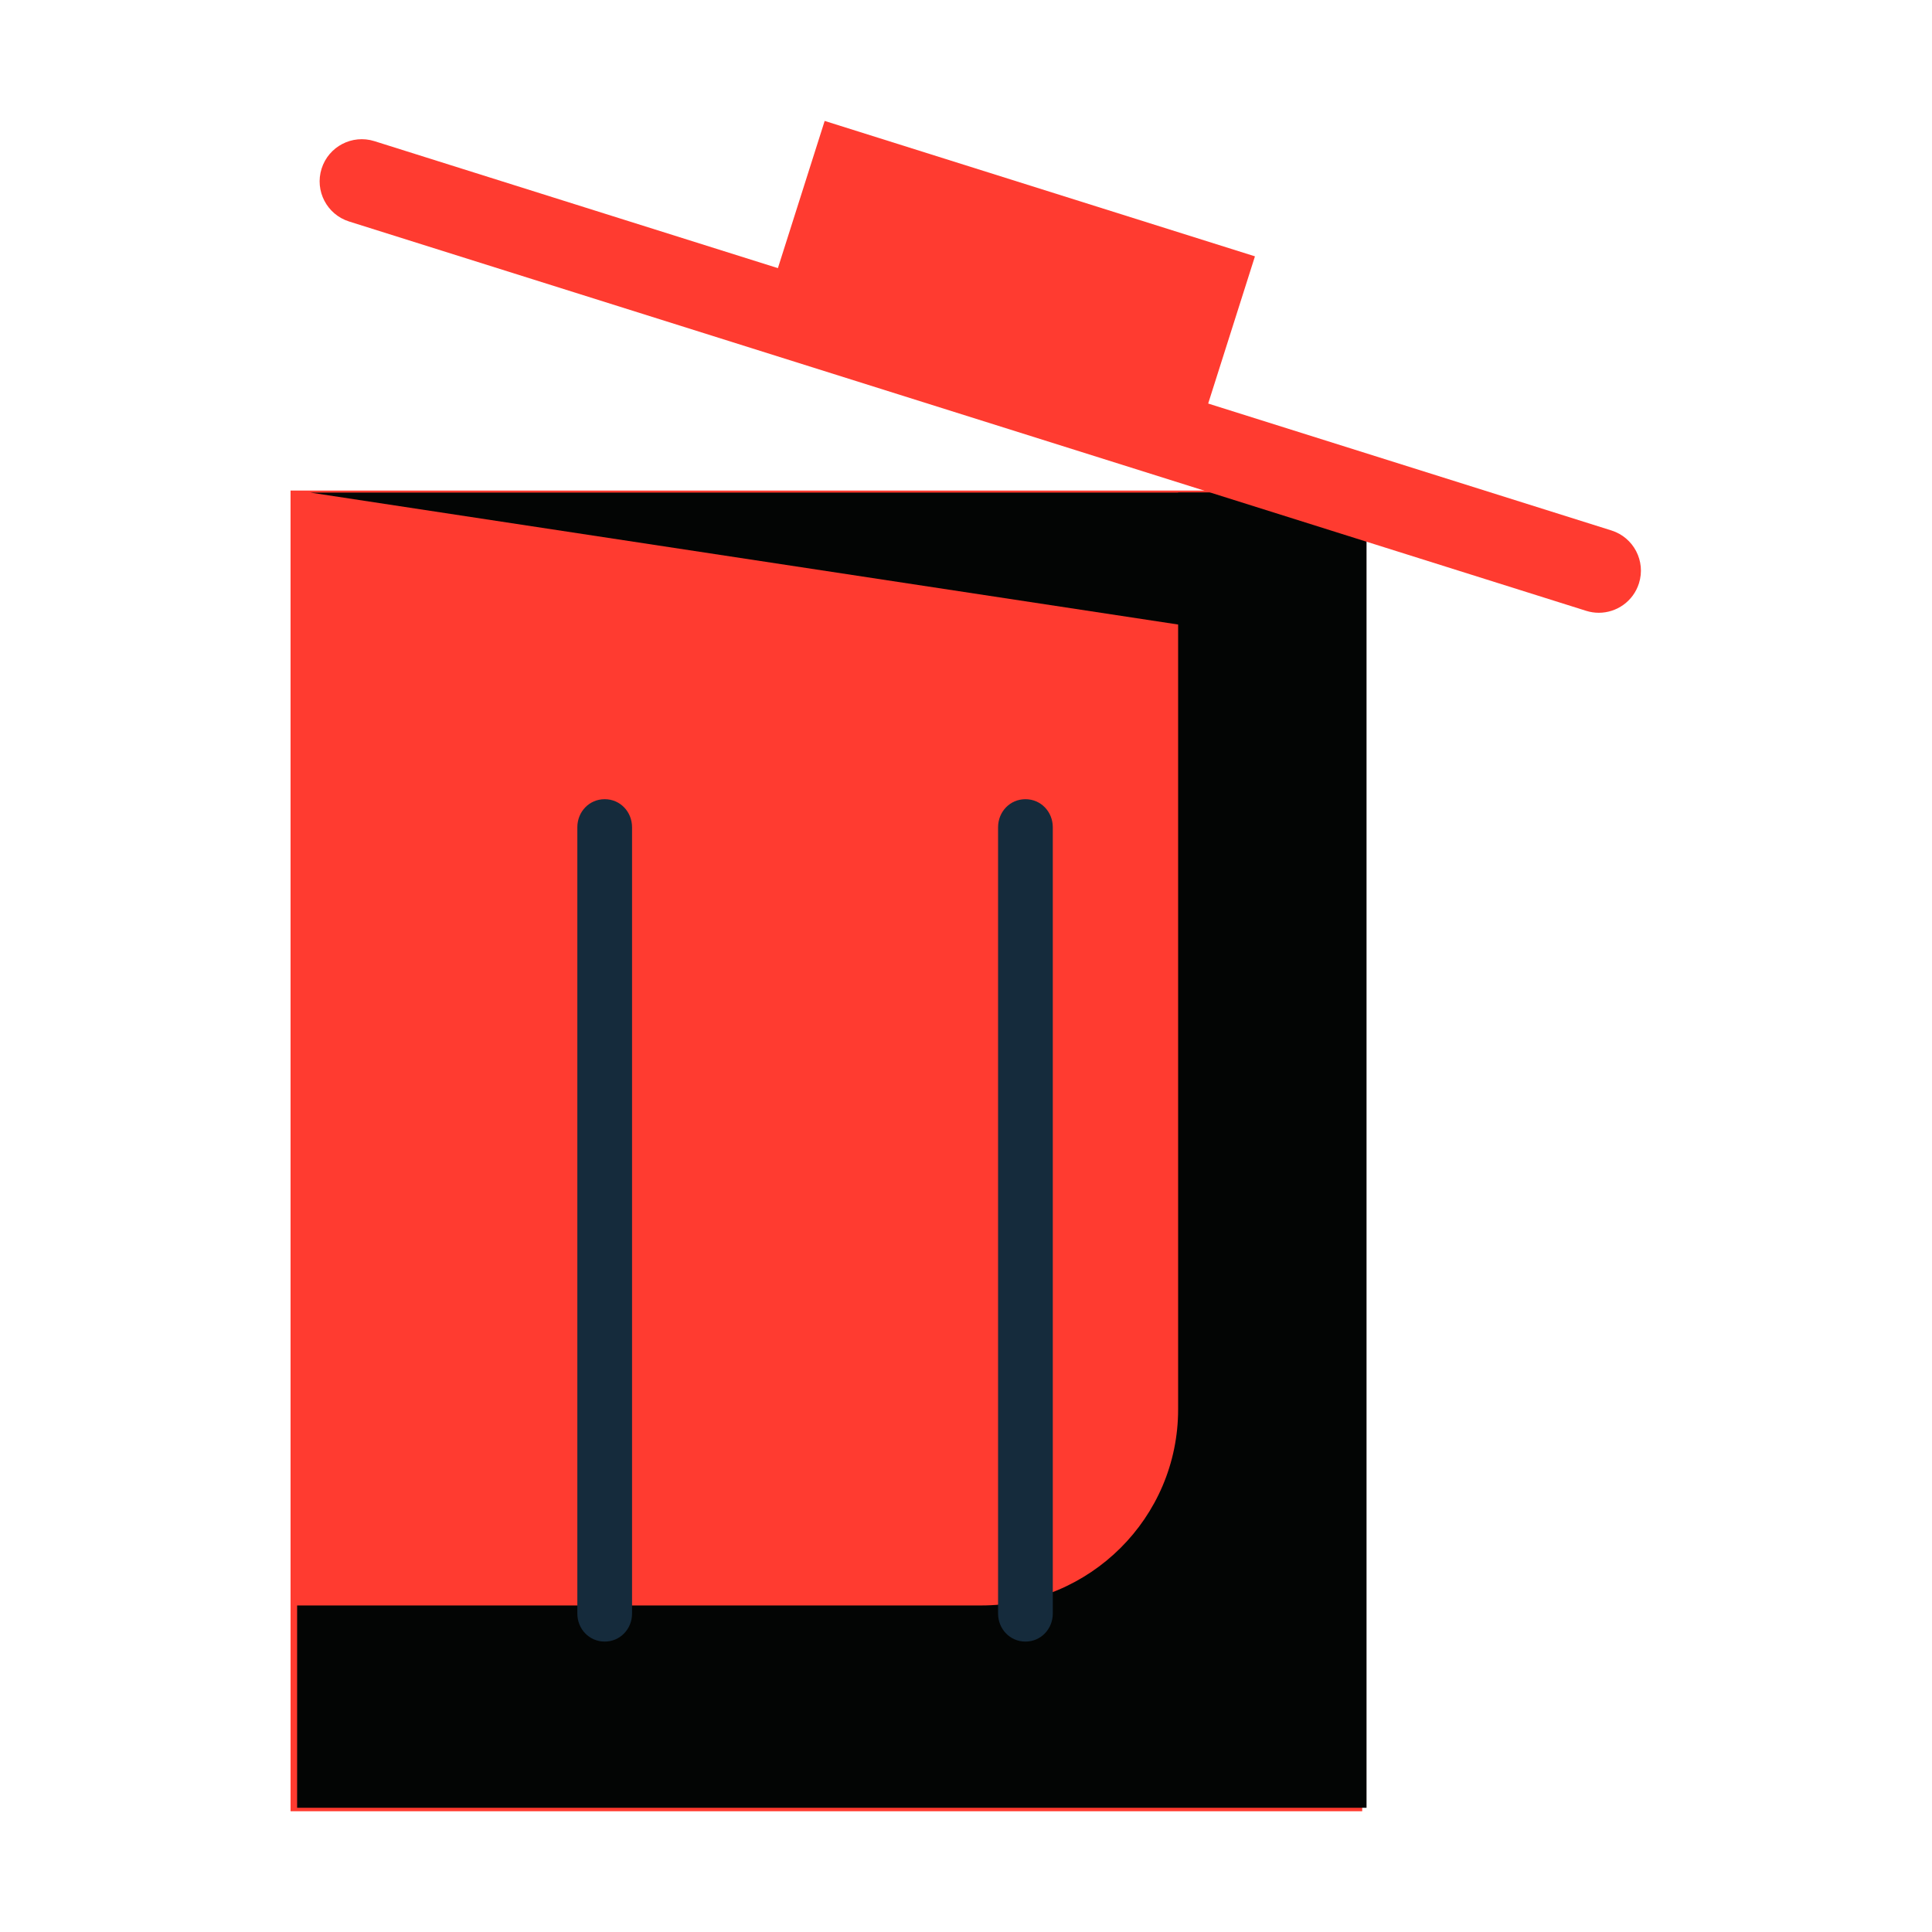
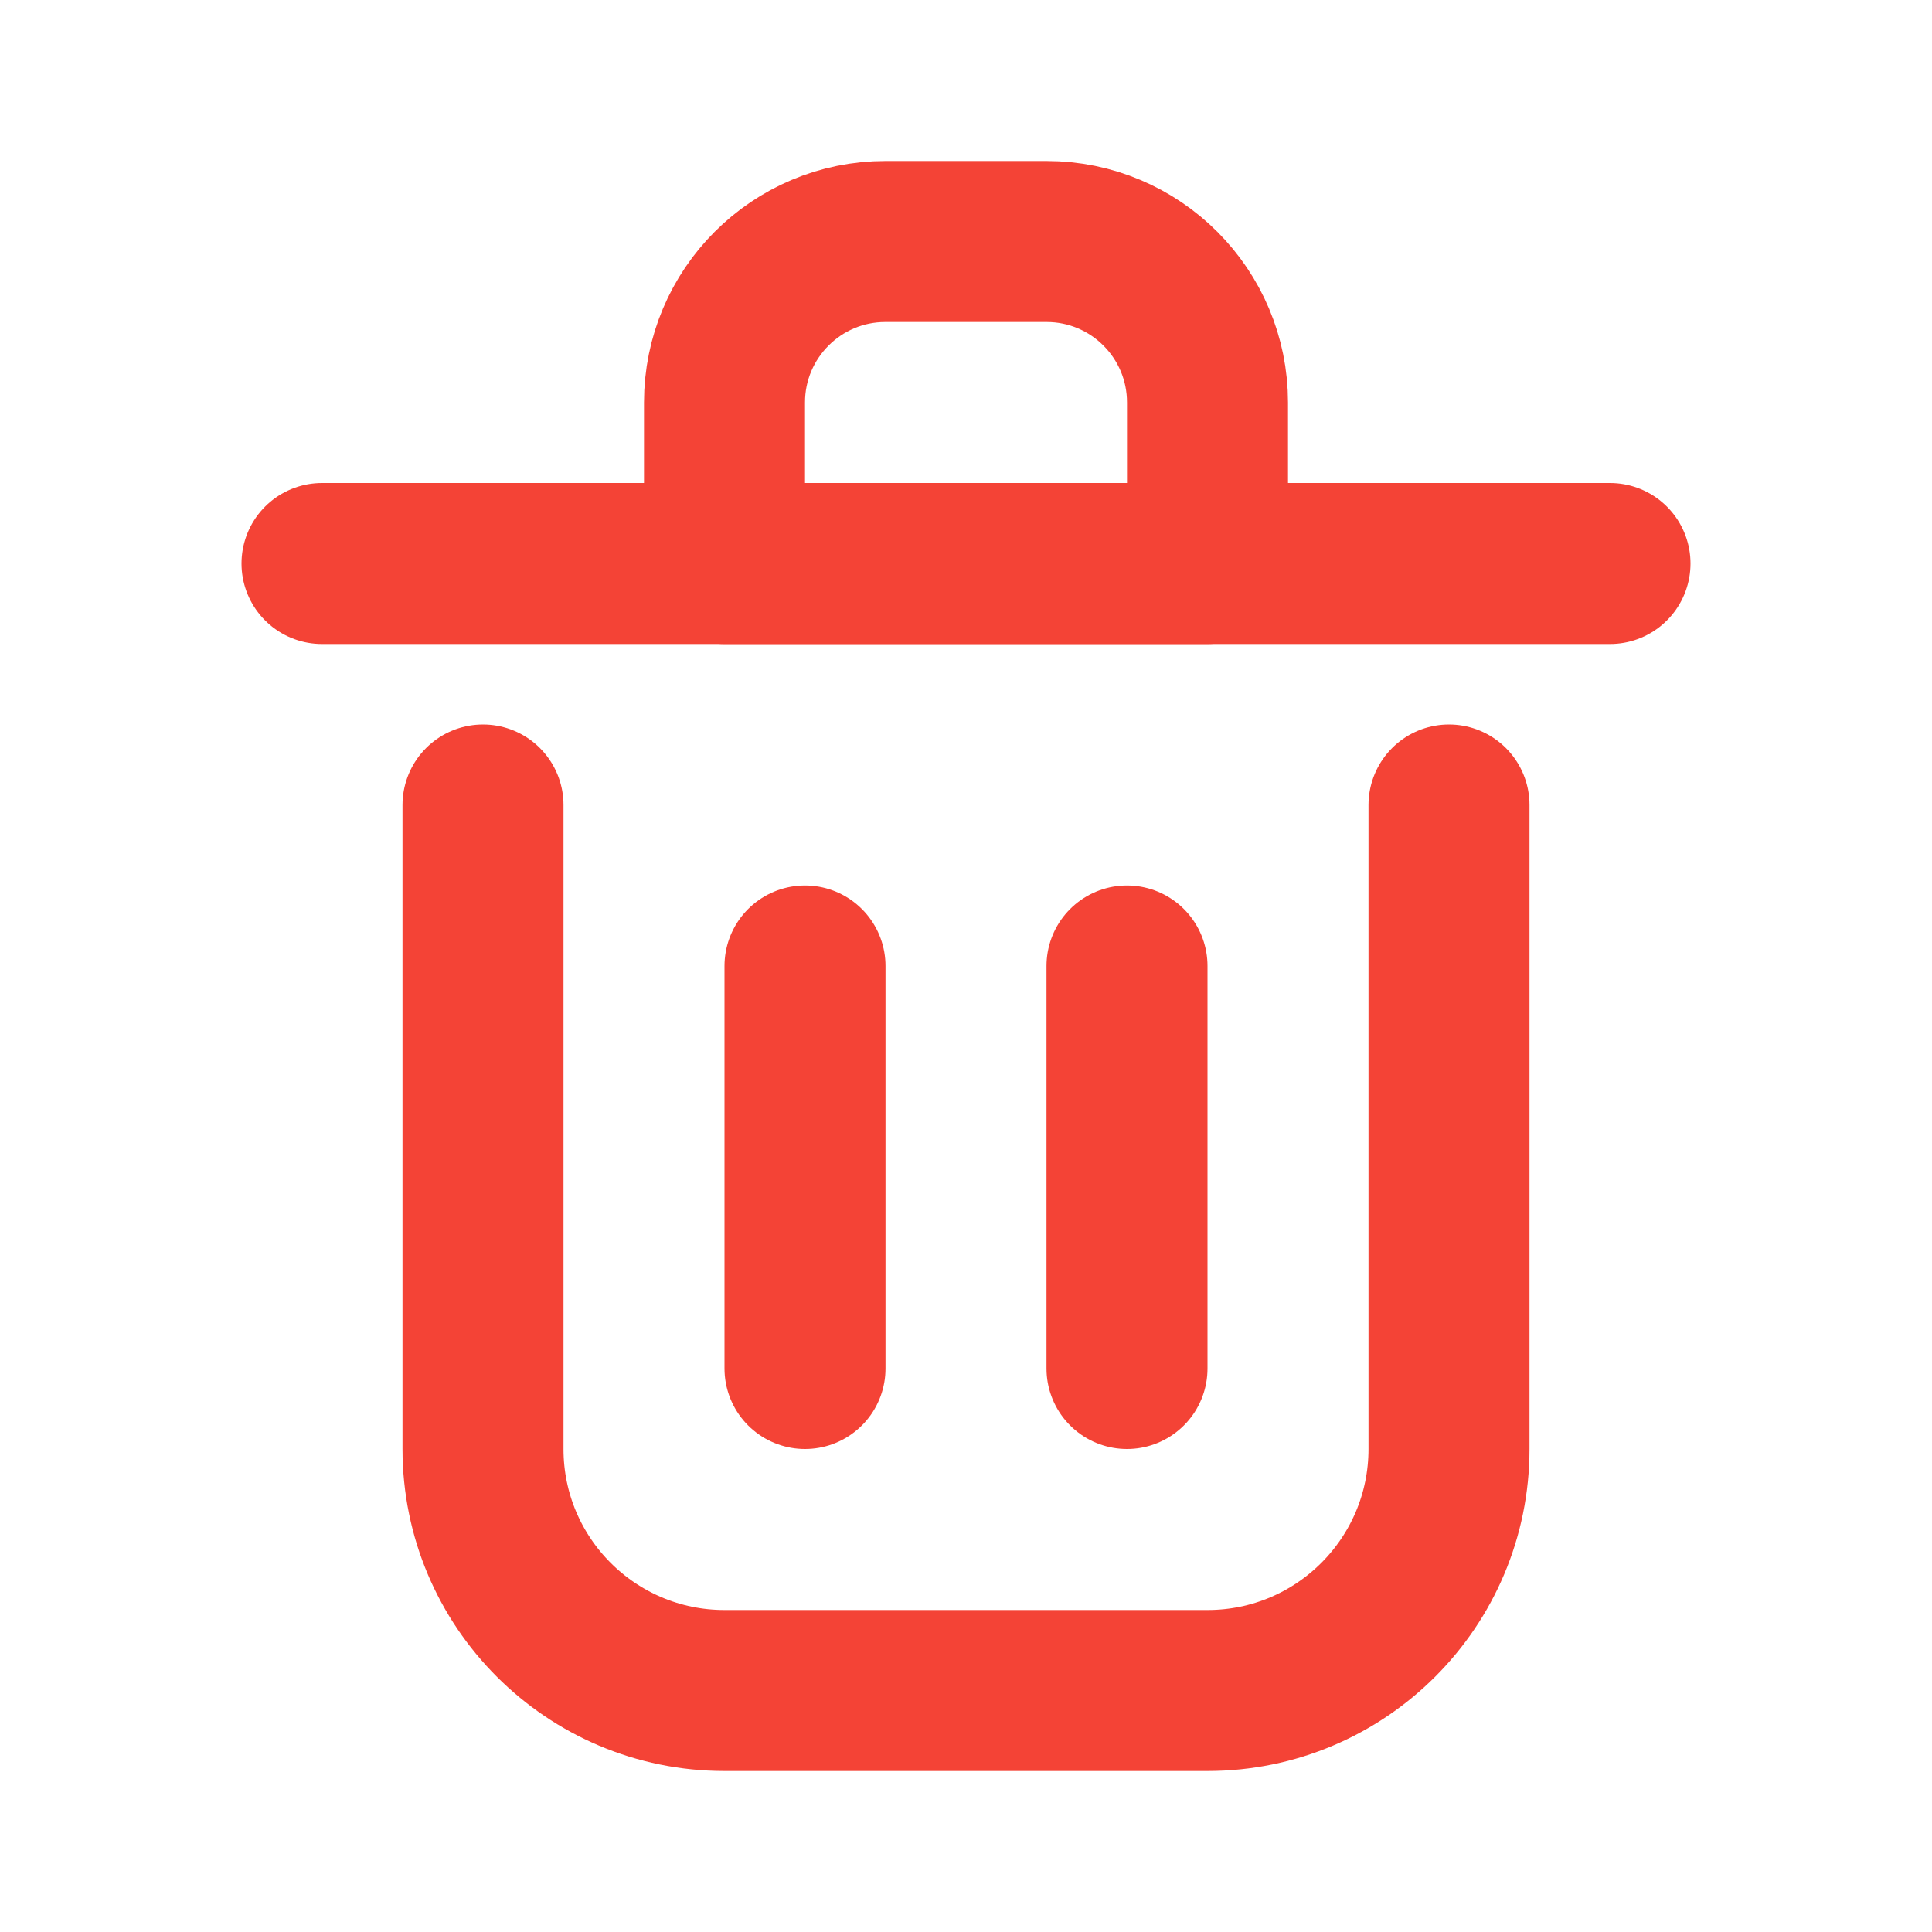
- <svg xmlns="http://www.w3.org/2000/svg" width="800px" height="800px" viewBox="0 0 1024 1024" class="icon" version="1.1">
-   <path d="M154 260h568v700H154z" fill="#FF3B30" />
-   <path d="M624.428 261.076v485.956c0 57.379-46.737 103.894-104.391 103.894h-362.56v107.246h566.815V261.076h-99.864z" fill="#030504" />
-   <path d="M320.5 870.07c-8.218 0-14.5-6.664-14.5-14.883V438.474c0-8.218 6.282-14.883 14.5-14.883s14.5 6.664 14.5 14.883v416.713c0 8.219-6.282 14.883-14.5 14.883zM543.5 870.07c-8.218 0-14.5-6.664-14.5-14.883V438.474c0-8.218 6.282-14.883 14.5-14.883s14.5 6.664 14.5 14.883v416.713c0 8.219-6.282 14.883-14.5 14.883z" fill="#152B3C" />
-   <path d="M721.185 345.717v-84.641H164.437z" fill="#030504" />
-   <path d="M633.596 235.166l-228.054-71.773 31.55-99.3 228.055 71.773z" fill="#FF3B30" />
-   <path d="M847.401 324.783c-2.223 0-4.475-0.333-6.706-1.034L185.038 117.401c-11.765-3.703-18.298-16.239-14.592-27.996 3.706-11.766 16.241-18.288 27.993-14.595l655.656 206.346c11.766 3.703 18.298 16.239 14.592 27.996-2.995 9.531-11.795 15.631-21.286 15.631z" fill="#FF3B30" />
+ <svg xmlns="http://www.w3.org/2000/svg" width="800px" height="800px" viewBox="0 0 24 24" fill="none">
+   <path d="M10 12V17" stroke="#f44336" stroke-width="2" stroke-linecap="round" stroke-linejoin="round" />
+   <path d="M14 12V17" stroke="#f44336" stroke-width="2" stroke-linecap="round" stroke-linejoin="round" />
+   <path d="M4 7H20" stroke="#f44336" stroke-width="2" stroke-linecap="round" stroke-linejoin="round" />
+   <path d="M6 10V18C6 19.657 7.343 21 9 21H15C16.657 21 18 19.657 18 18V10" stroke="#f44336" stroke-width="2" stroke-linecap="round" stroke-linejoin="round" />
+   <path d="M9 5C9 3.895 9.895 3 11 3H13C14.105 3 15 3.895 15 5V7H9V5Z" stroke="#f44336" stroke-width="2" stroke-linecap="round" stroke-linejoin="round" />
</svg>
